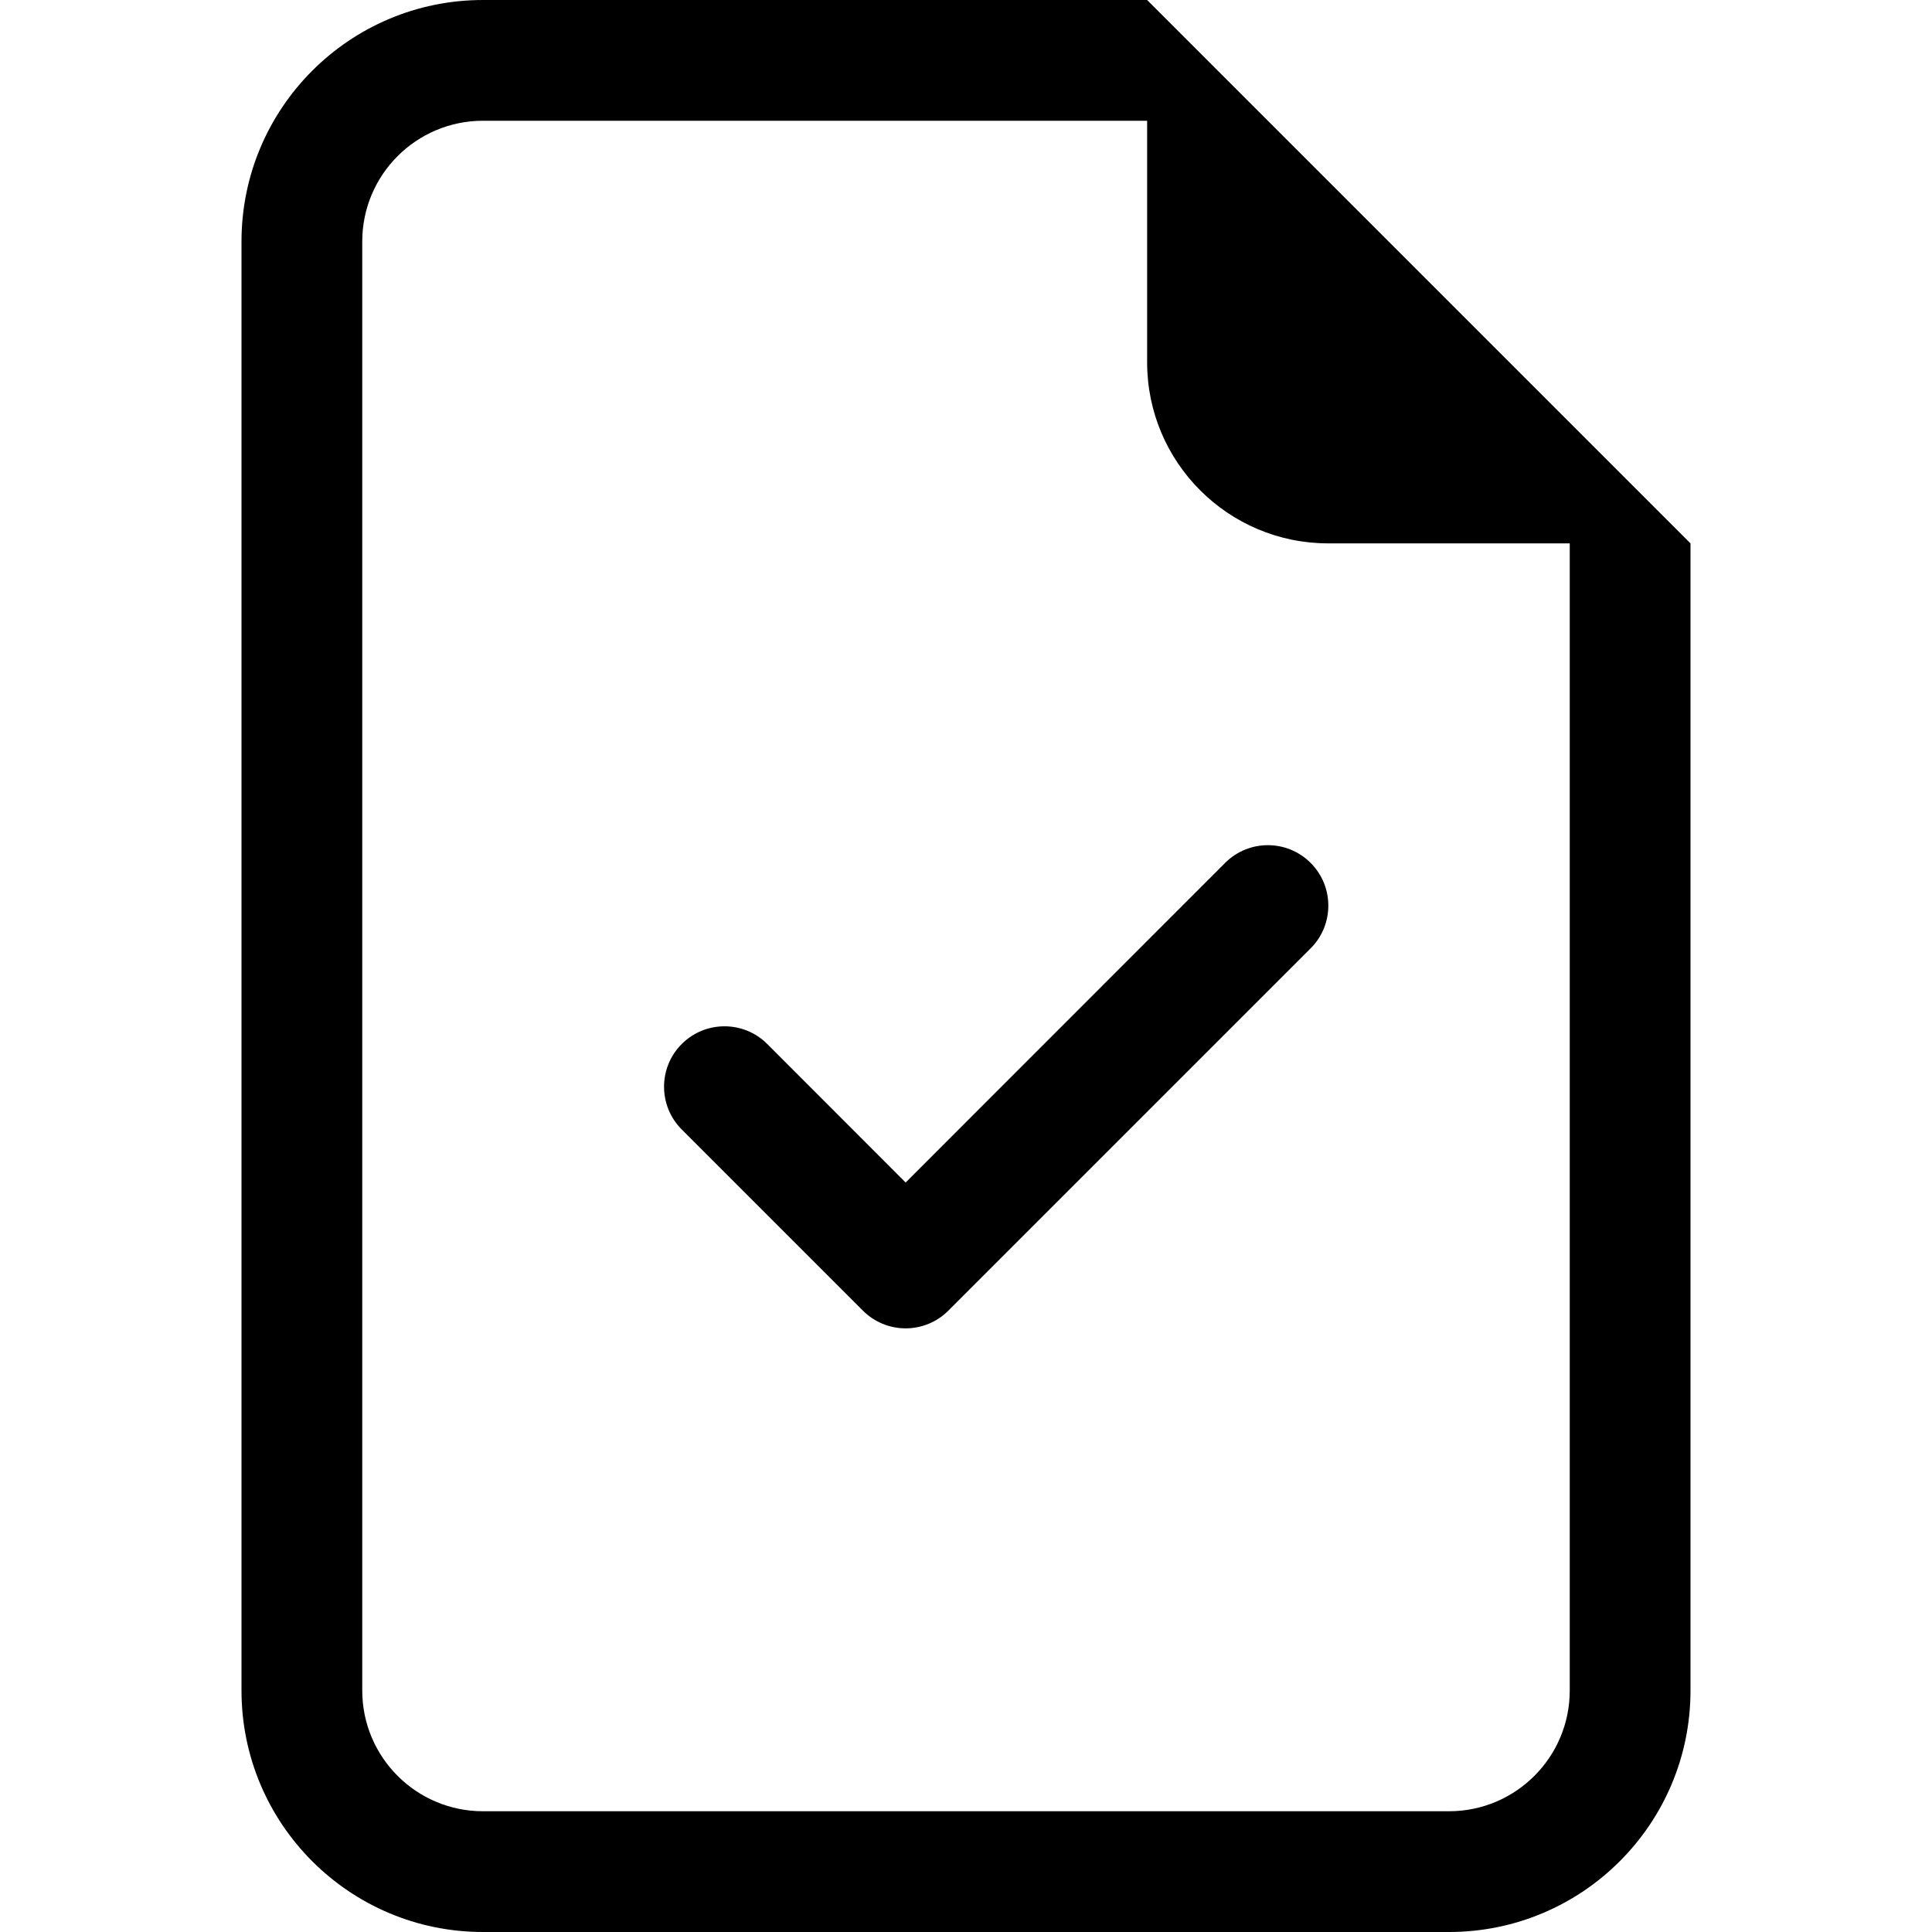
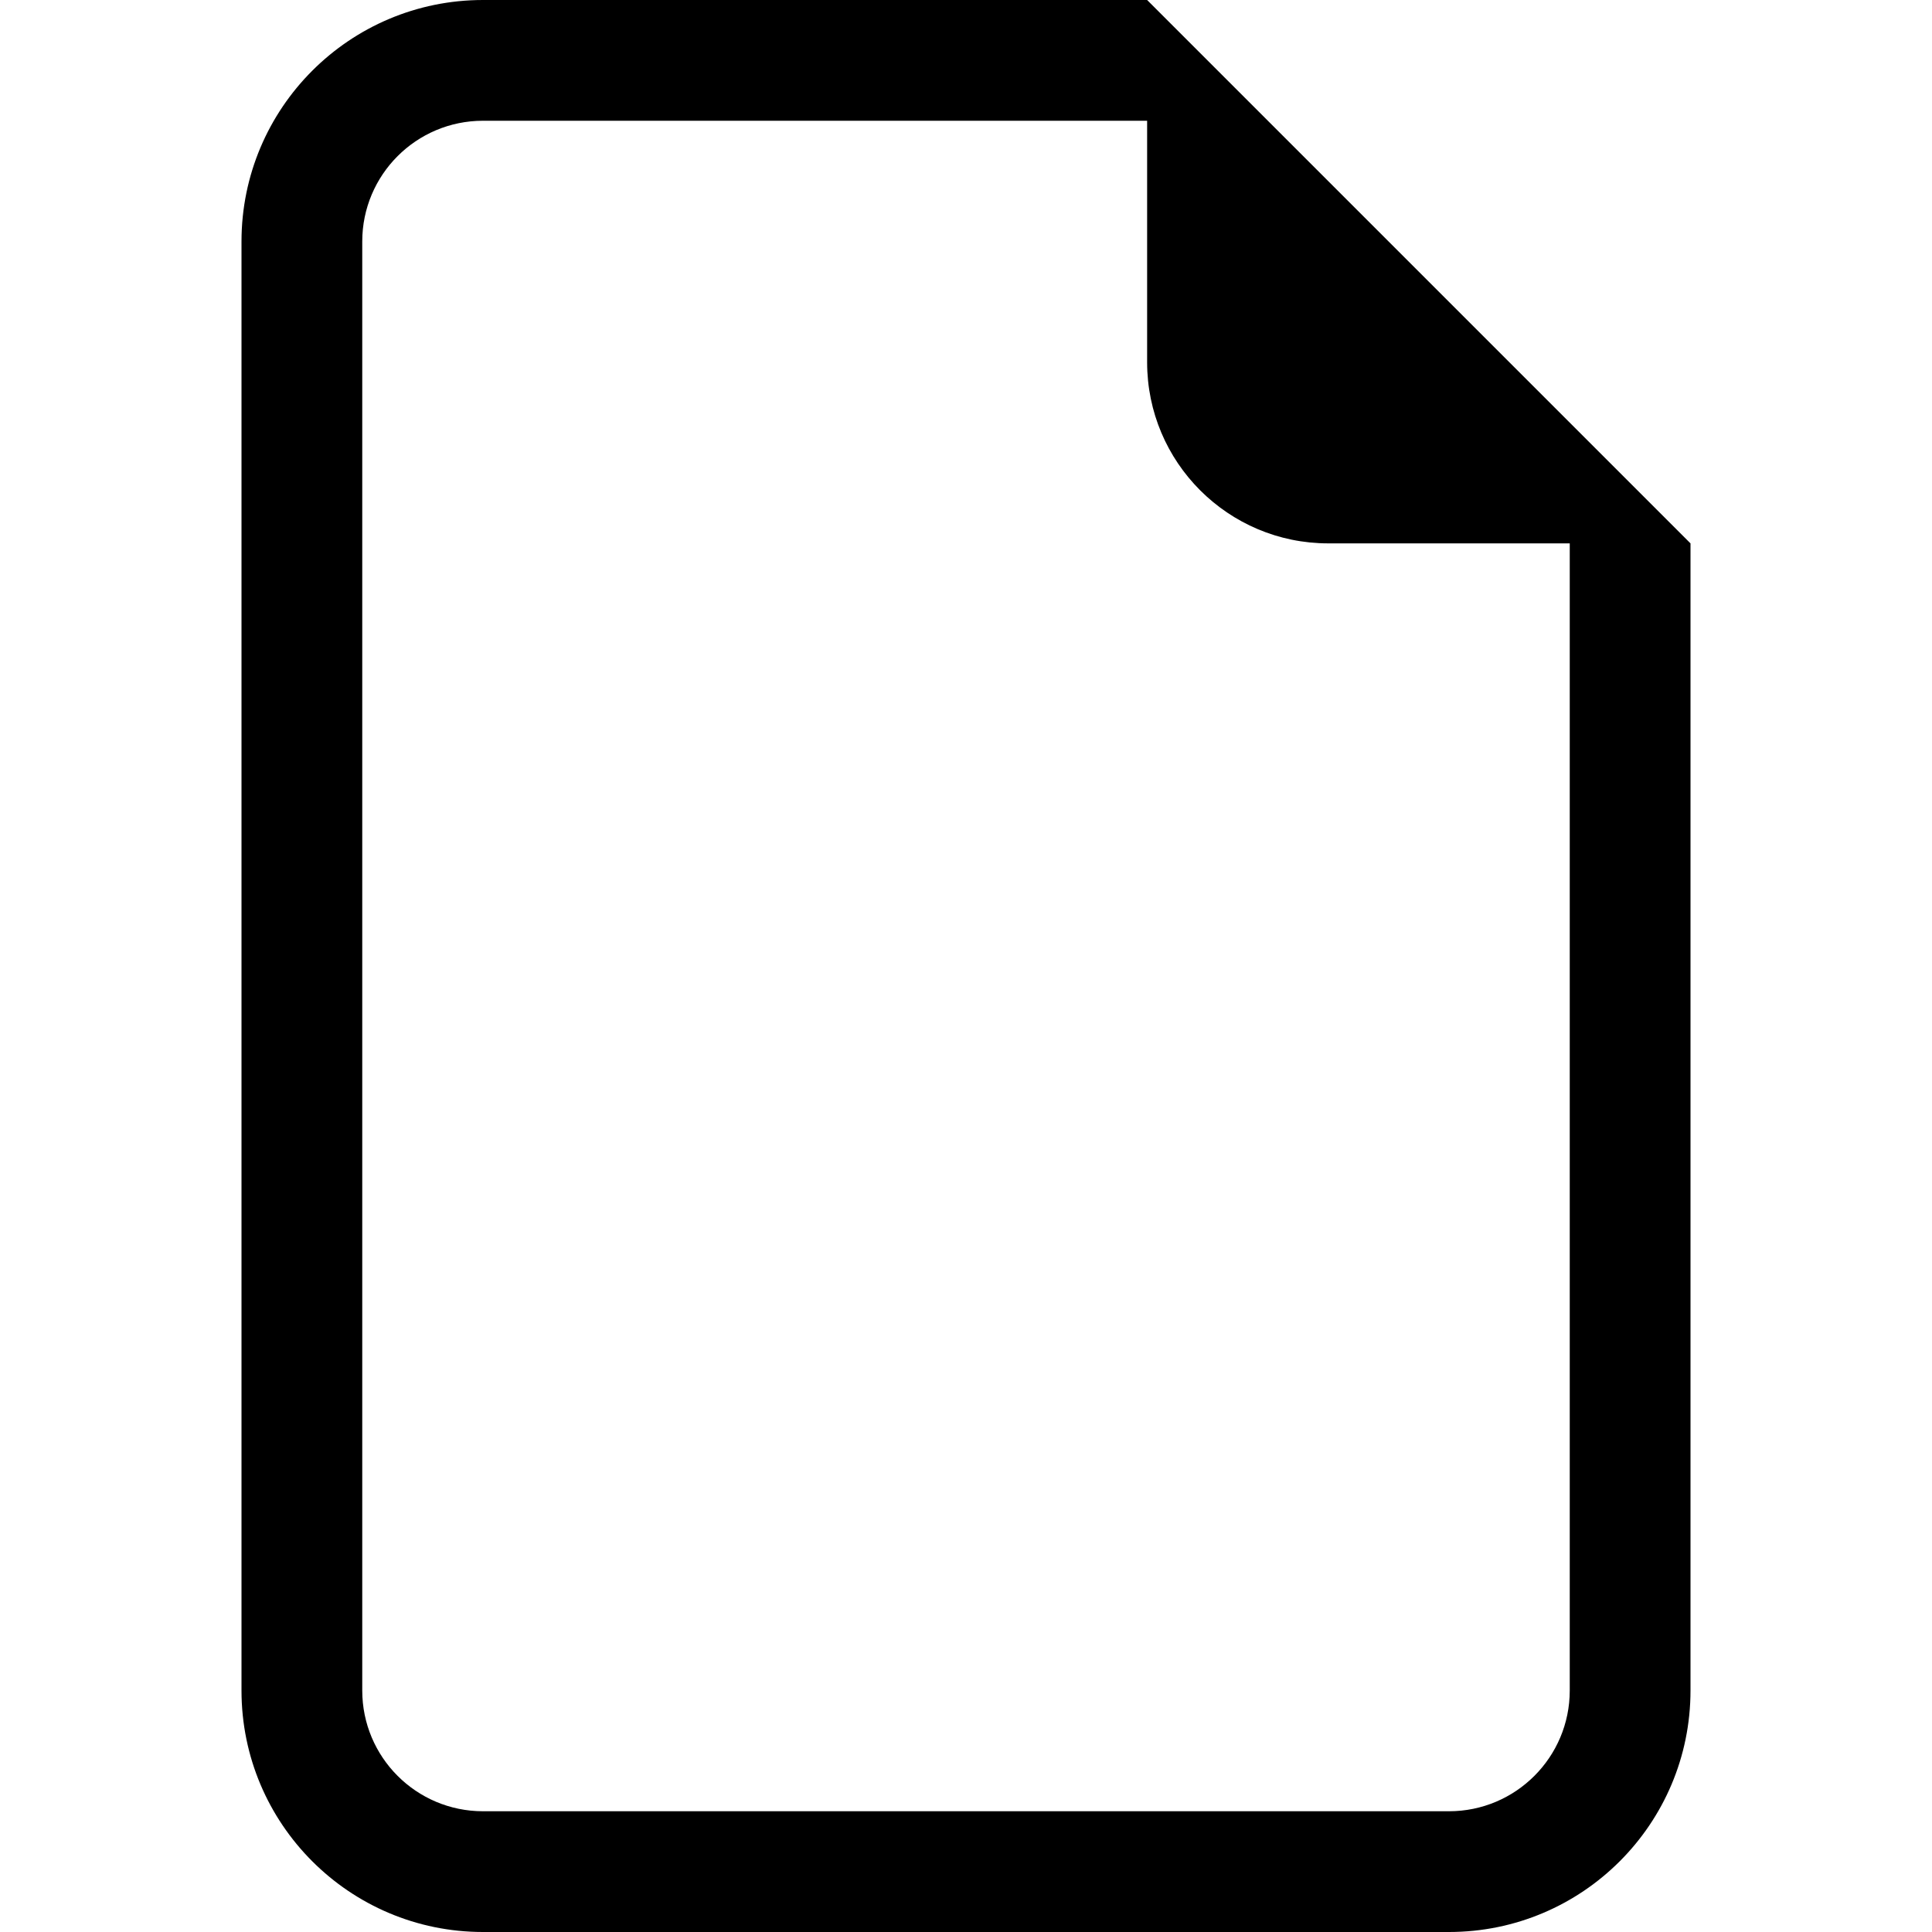
- <svg xmlns="http://www.w3.org/2000/svg" width="16" height="16" fill="currentColor" class="bi bi-file-earmark-check" viewBox="0 0 16 16">
-   <path d="M10.854 7.854a.5.5 0 0 0-.708-.708L7.5 9.793 6.354 8.646a.5.5 0 1 0-.708.708l1.5 1.5a.5.5 0 0 0 .708 0l3-3z" />
-   <path d="M14 14V4.5L9.5 0H4a2 2 0 0 0-2 2v12a2 2 0 0 0 2 2h8a2 2 0 0 0 2-2zM9.5 3A1.5 1.5 0 0 0 11 4.5h2V14a1 1 0 0 1-1 1H4a1 1 0 0 1-1-1V2a1 1 0 0 1 1-1h5.5v2z" />
+ <svg xmlns="http://www.w3.org/2000/svg" width="16" height="16" fill="currentColor" class="bi bi-file-earmark" viewBox="0 0 16 16">
+   <path d="M14 4.5V14a2 2 0 0 1-2 2H4a2 2 0 0 1-2-2V2a2 2 0 0 1 2-2h5.5L14 4.5zm-3 0A1.5 1.5 0 0 1 9.5 3V1H4a1 1 0 0 0-1 1v12a1 1 0 0 0 1 1h8a1 1 0 0 0 1-1V4.5h-2z" />
</svg>
